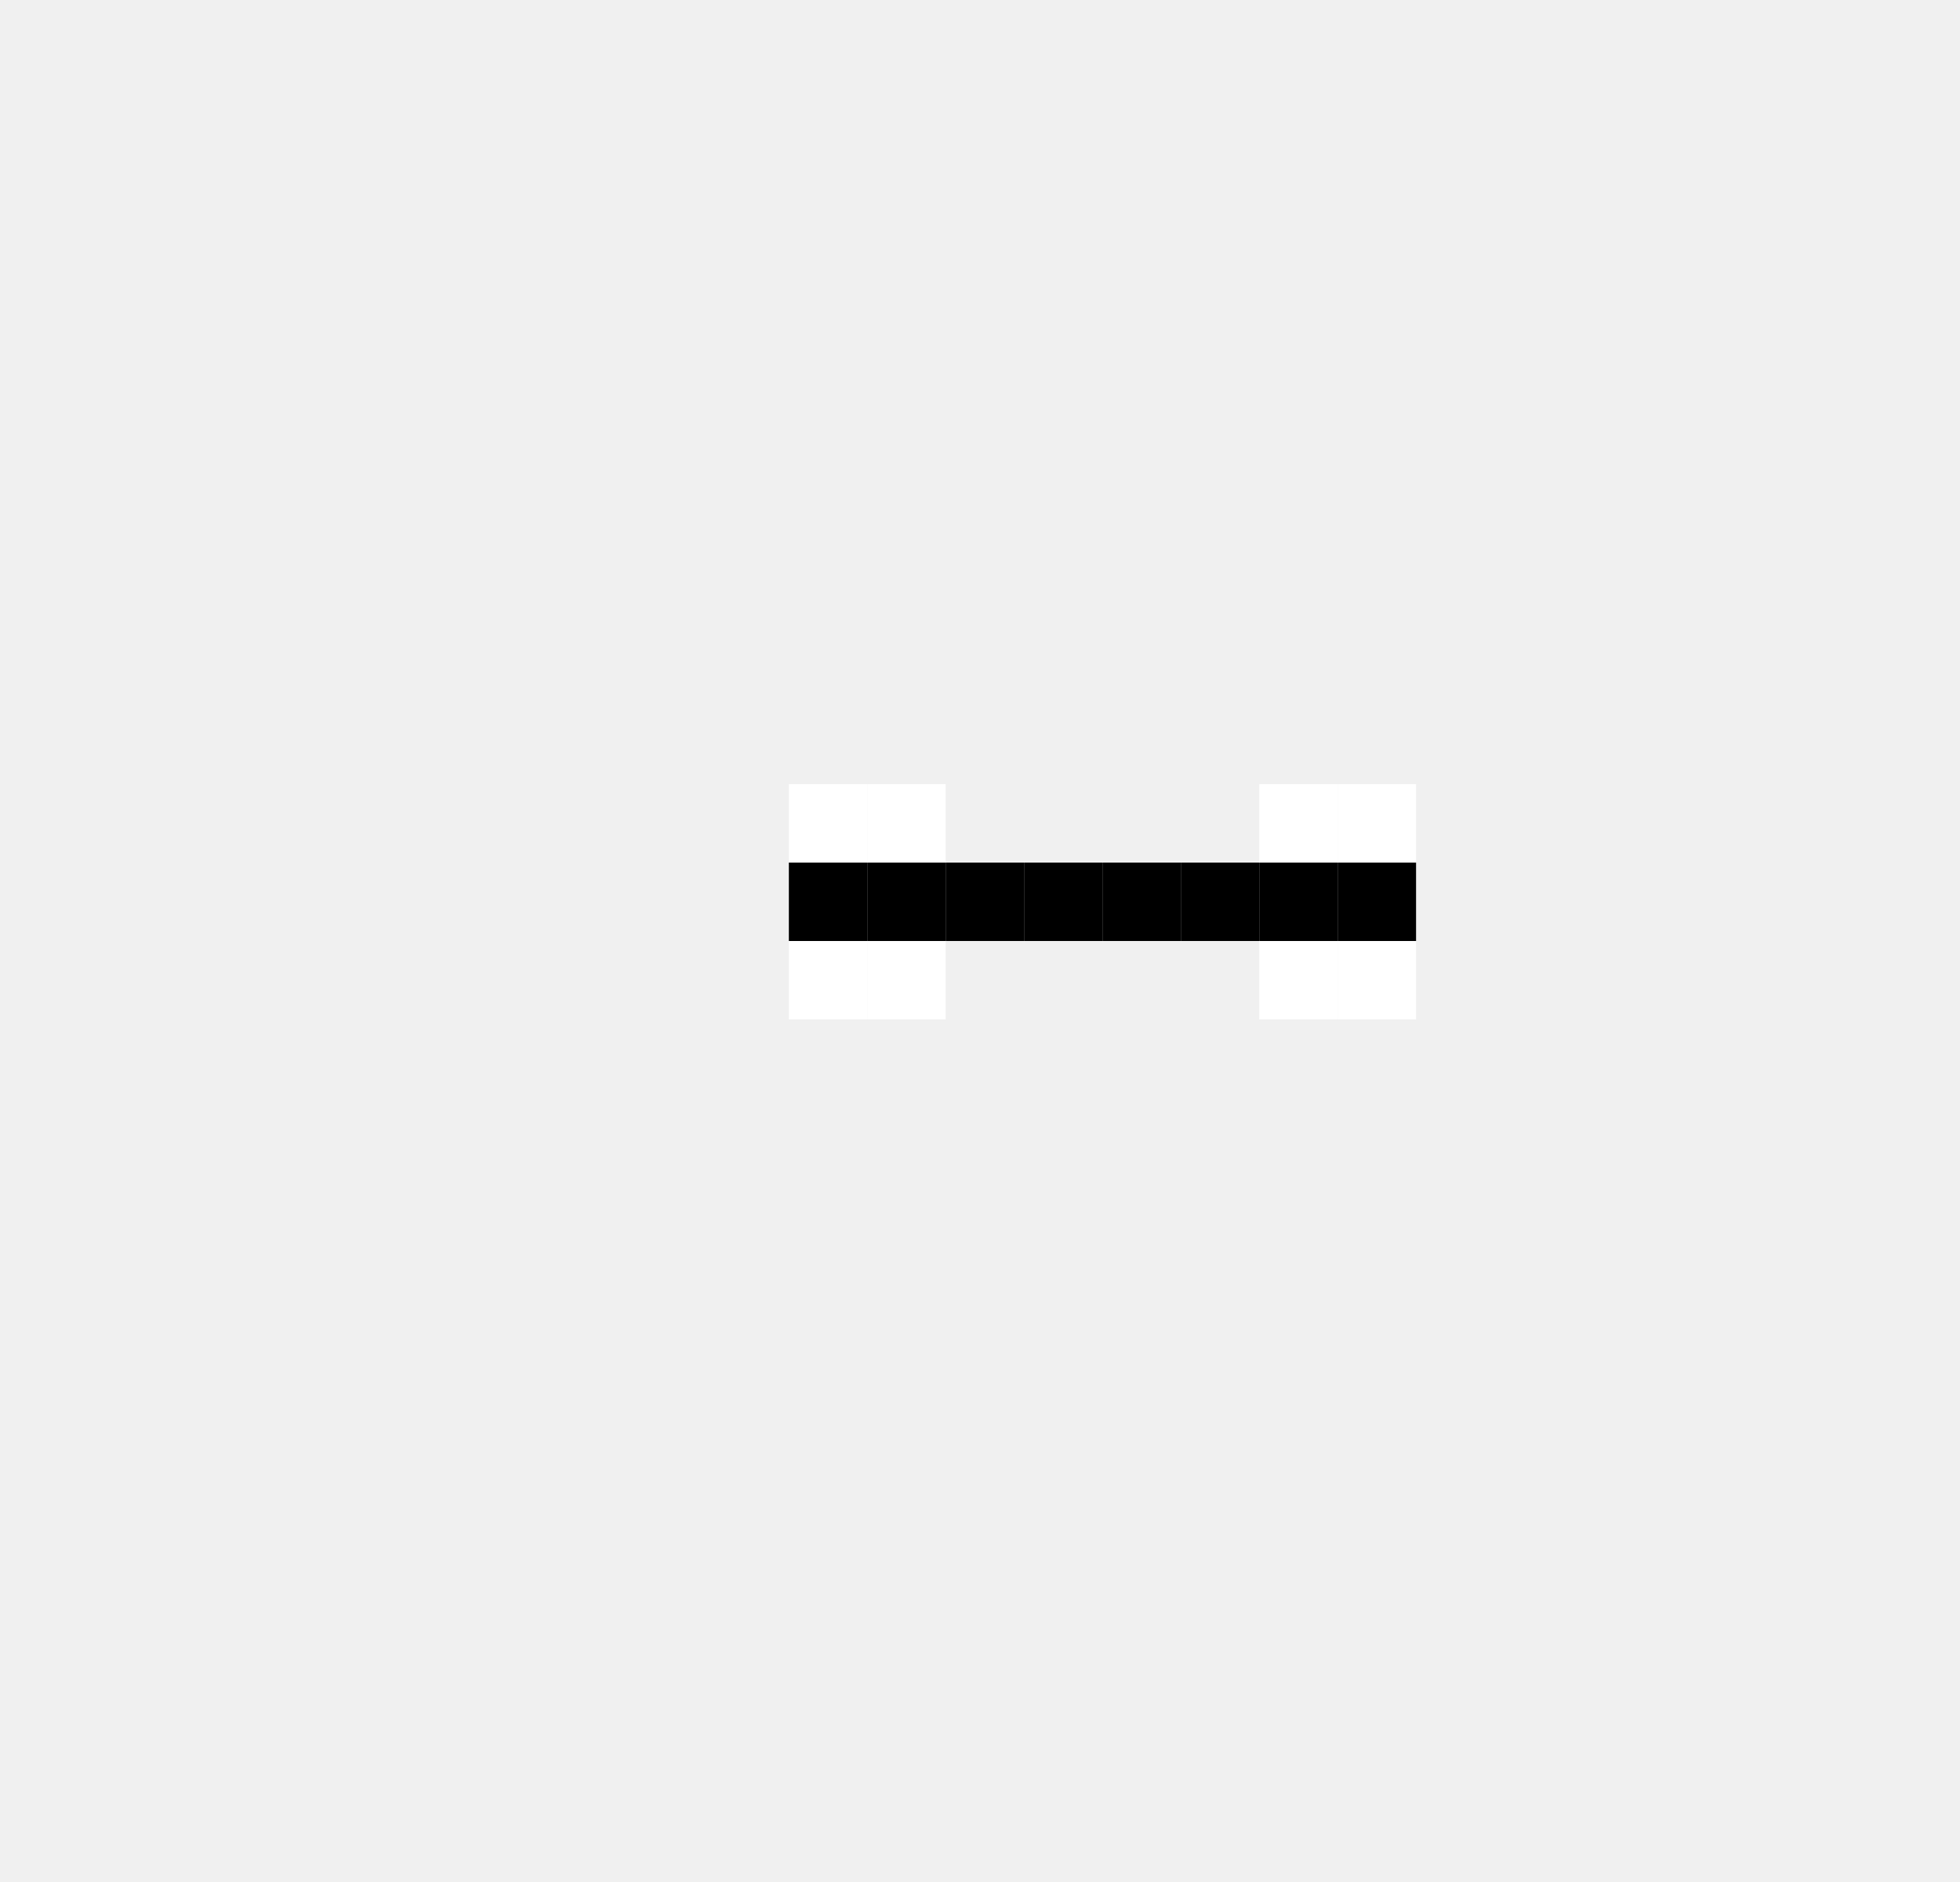
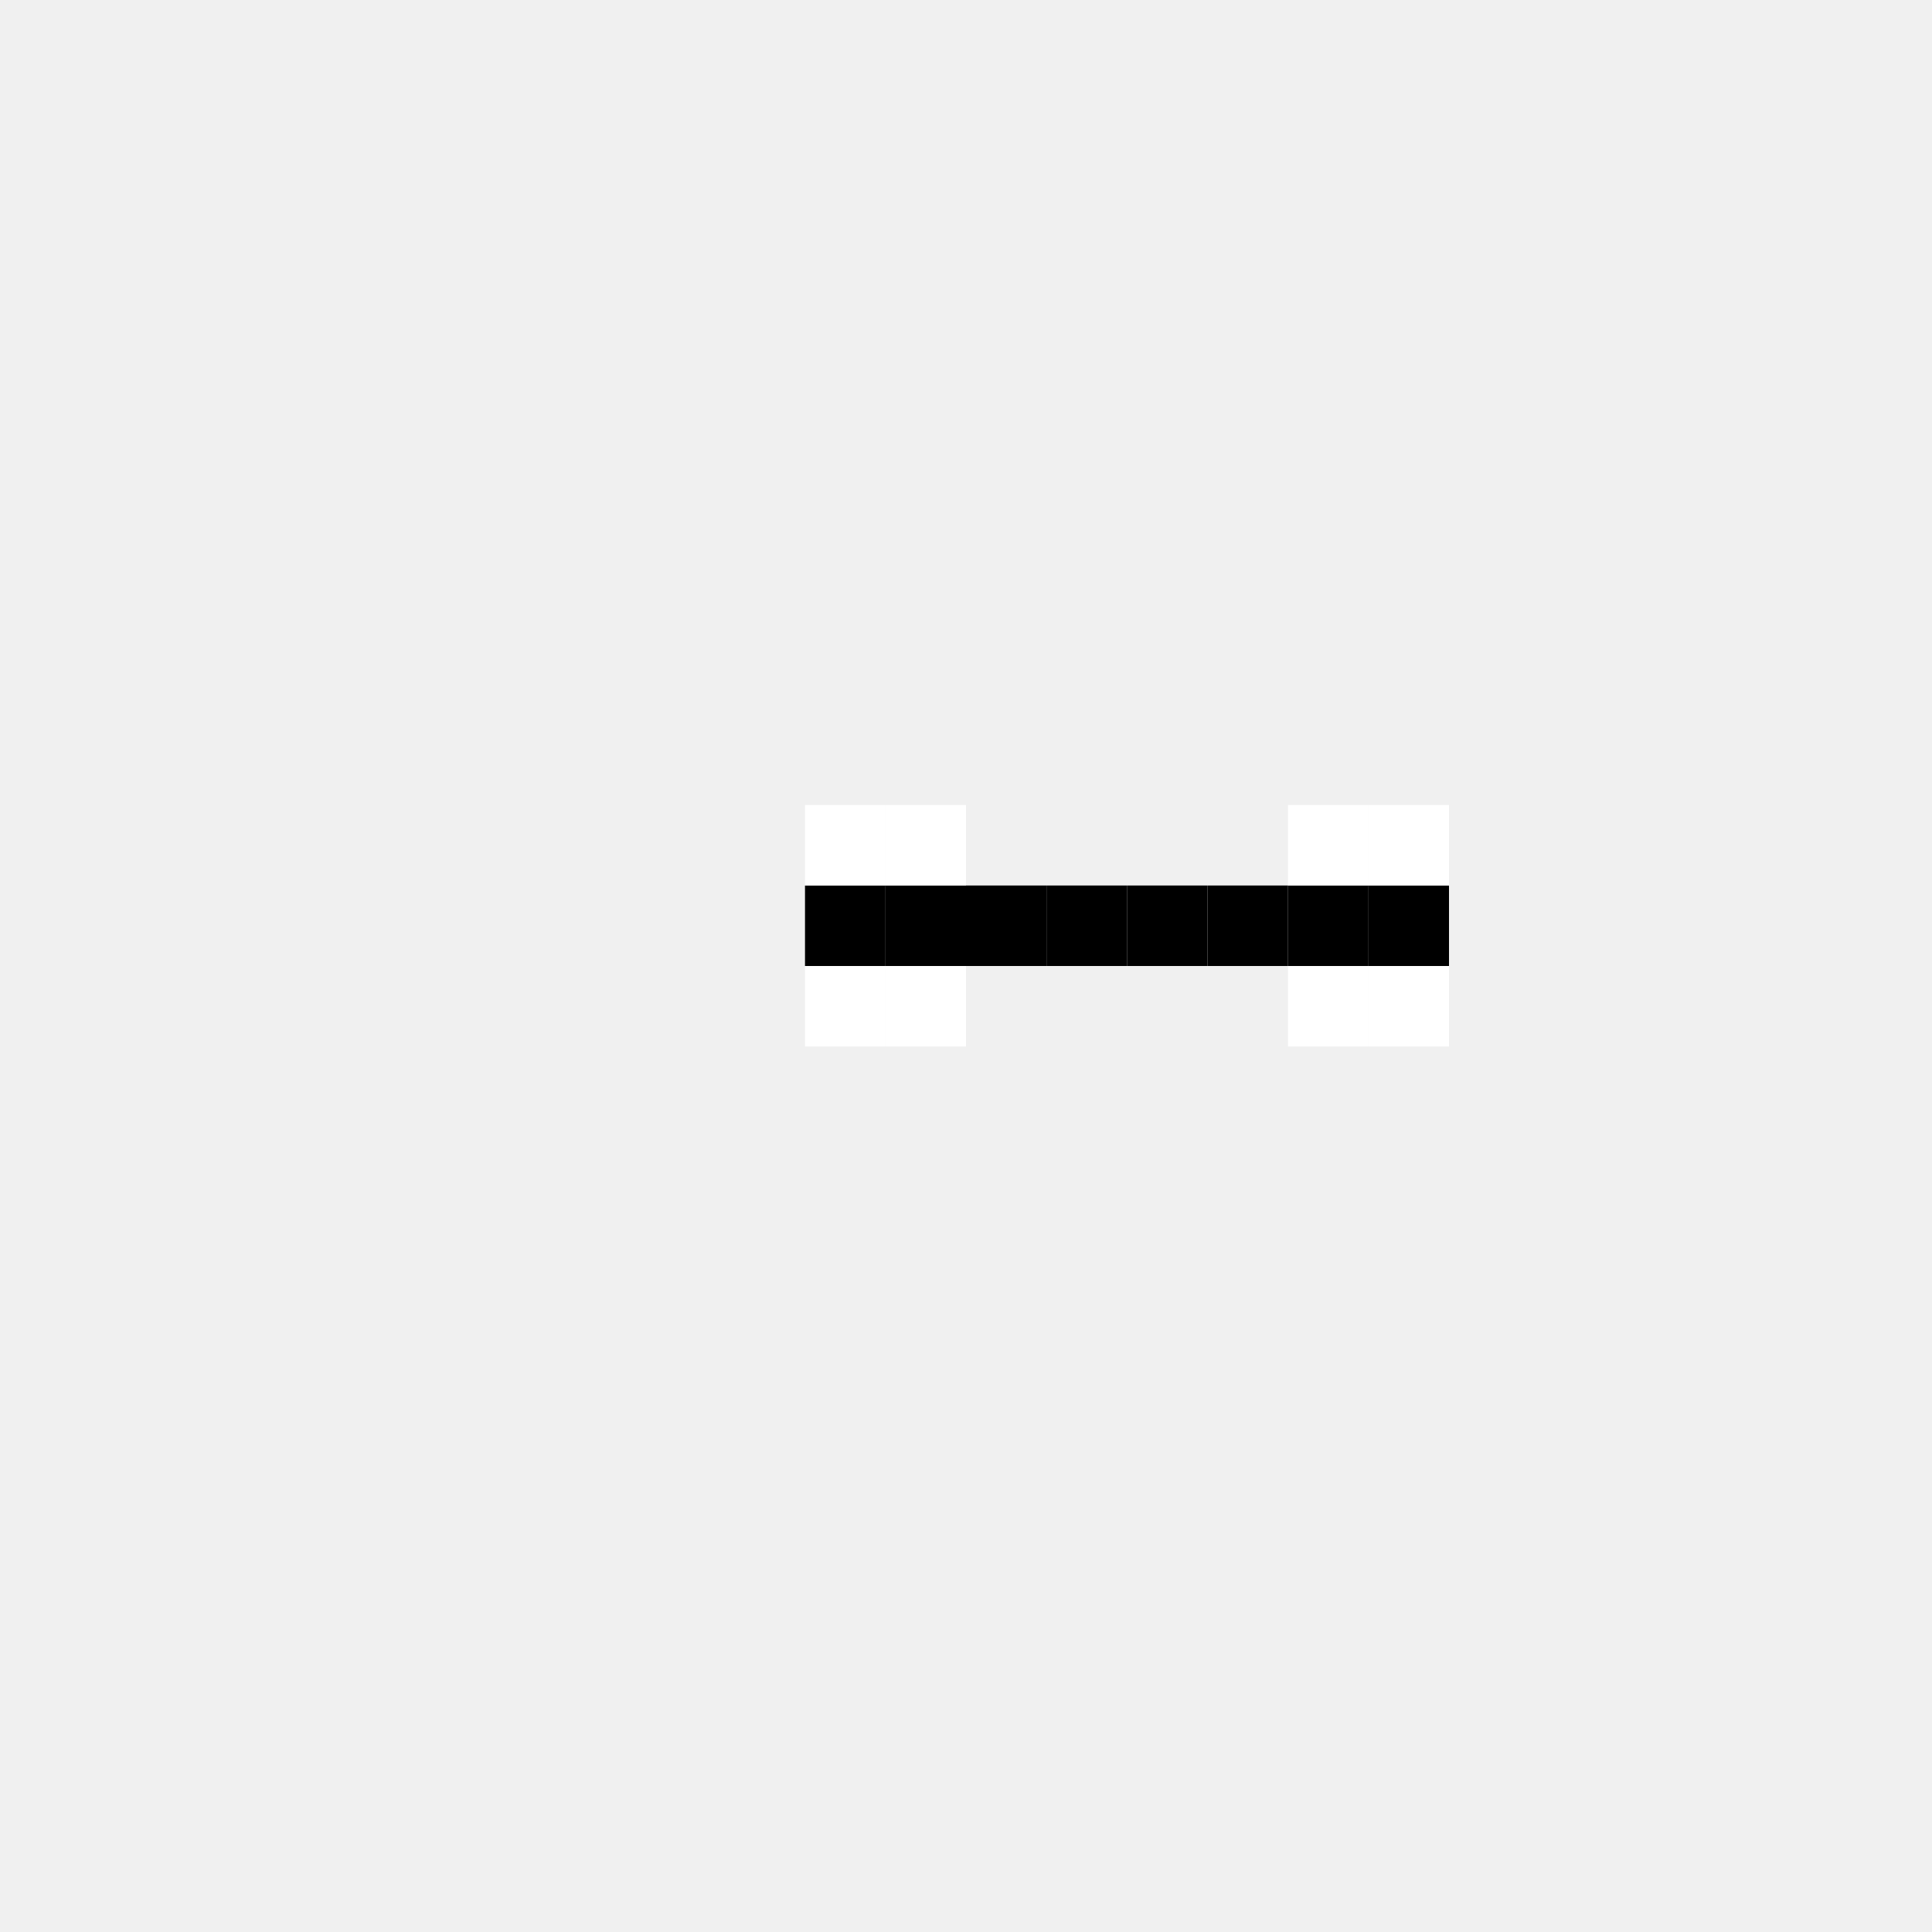
- <svg xmlns="http://www.w3.org/2000/svg" width="25" height="24" viewBox="0 0 25 24" fill="none">
-   <path d="M11.062 11H10.062V12H11.062V11Z" fill="black" />
-   <path d="M11.062 12H10.062V13H11.062V12Z" fill="white" />
-   <path d="M11.062 10H10.062V11H11.062V10Z" fill="white" />
-   <path d="M12.062 11H11.062V12H12.062V11Z" fill="black" />
-   <path d="M12.062 12H11.062V13H12.062V12Z" fill="white" />
-   <path d="M12.062 10H11.062V11H12.062V10Z" fill="white" />
-   <path d="M13.062 11H12.062V12H13.062V11Z" fill="black" />
-   <path d="M14.062 11H13.062V12H14.062V11Z" fill="black" />
-   <path d="M15.062 11H14.062V12H15.062V11Z" fill="black" />
-   <path d="M16.062 11H15.062V12H16.062V11Z" fill="black" />
-   <path d="M17.062 11H16.062V12H17.062V11Z" fill="black" />
-   <path d="M17.062 12H16.062V13H17.062V12Z" fill="white" />
-   <path d="M17.062 10H16.062V11H17.062V10Z" fill="white" />
-   <path d="M18.062 11H17.062V12H18.062V11Z" fill="black" />
-   <path d="M18.062 12H17.062V13H18.062V12Z" fill="white" />
-   <path d="M18.062 10H17.062V11H18.062V10Z" fill="white" />
+ <svg xmlns="http://www.w3.org/2000/svg" width="24" height="24" viewBox="0 0 24 24" fill="none">
+   <rect x="10" y="11" width="1" height="1" fill="#000000" />
+   <rect x="10" y="12" width="1" height="1" fill="#ffffff" />
+   <rect x="10" y="10" width="1" height="1" fill="#ffffff" />
+   <rect x="11" y="11" width="1" height="1" fill="#000000" />
+   <rect x="11" y="12" width="1" height="1" fill="#ffffff" />
+   <rect x="11" y="10" width="1" height="1" fill="#ffffff" />
+   <rect x="12" y="11" width="1" height="1" fill="#000000" />
+   <rect x="13" y="11" width="1" height="1" fill="#000000" />
+   <rect x="14" y="11" width="1" height="1" fill="#000000" />
+   <rect x="15" y="11" width="1" height="1" fill="#000000" />
+   <rect x="16" y="11" width="1" height="1" fill="#000000" />
+   <rect x="16" y="12" width="1" height="1" fill="#ffffff" />
+   <rect x="16" y="10" width="1" height="1" fill="#ffffff" />
+   <rect x="17" y="11" width="1" height="1" fill="#000000" />
+   <rect x="17" y="12" width="1" height="1" fill="#ffffff" />
+   <rect x="17" y="10" width="1" height="1" fill="#ffffff" />
</svg>
